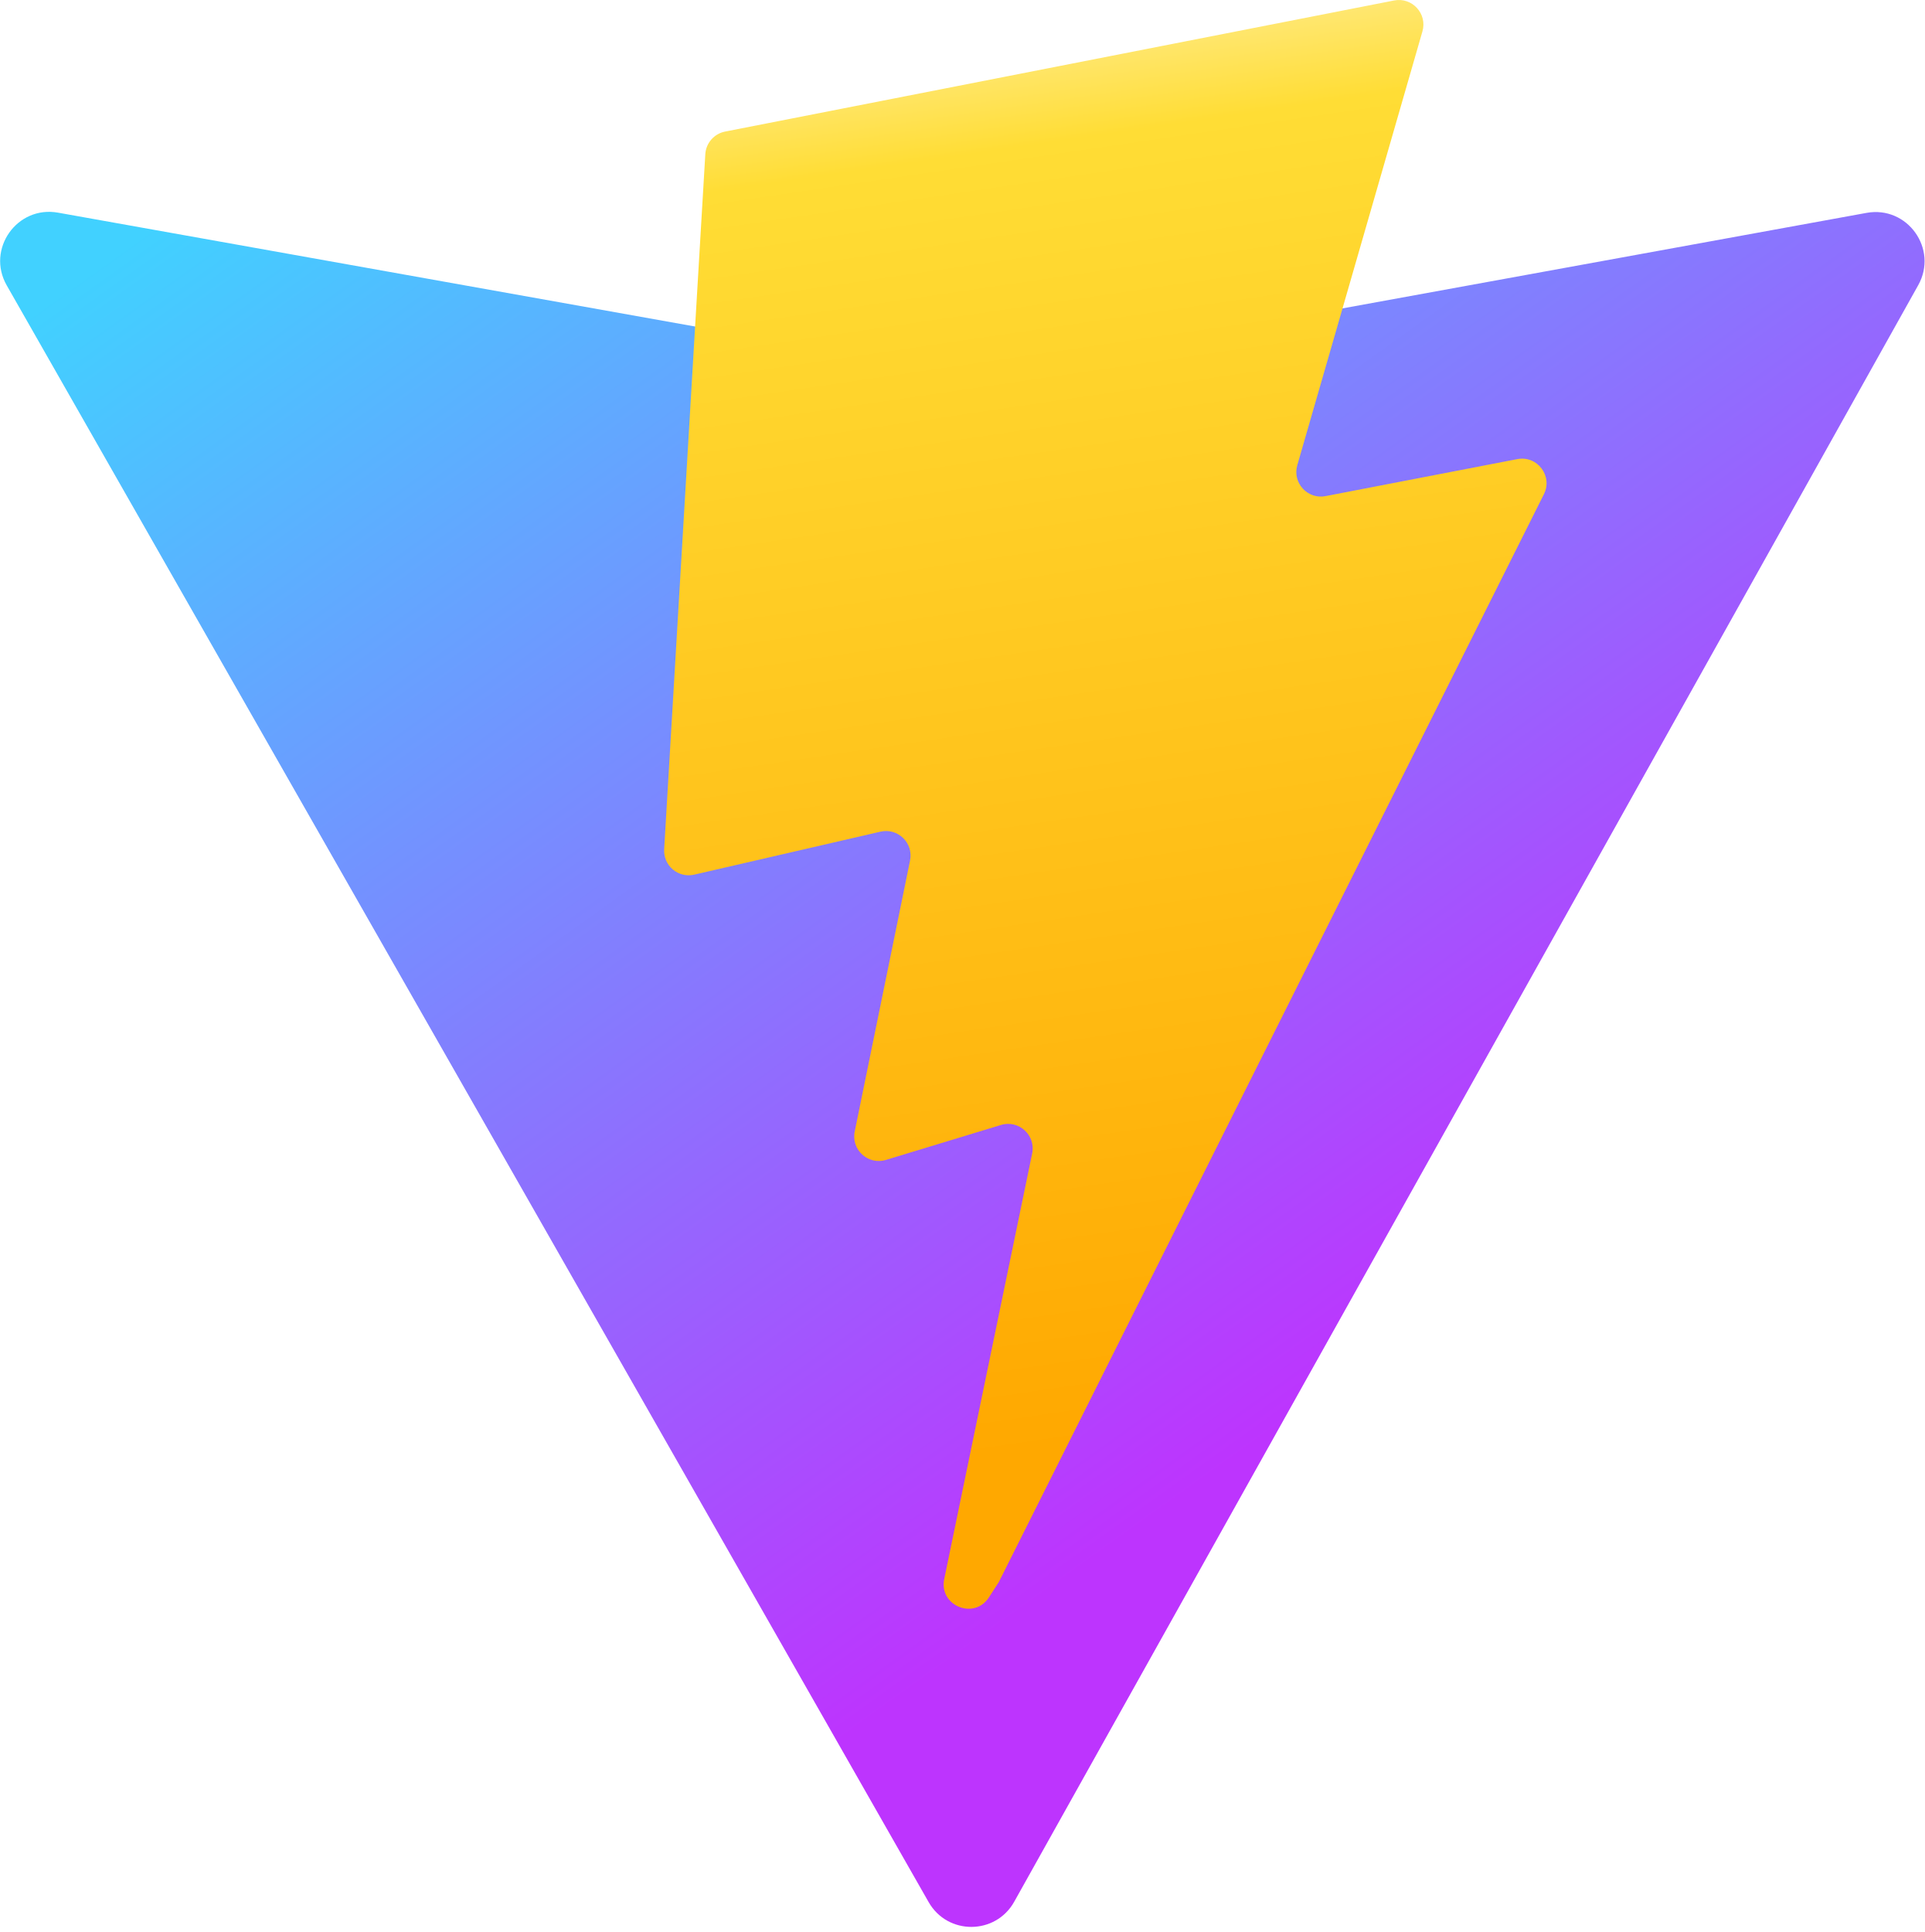
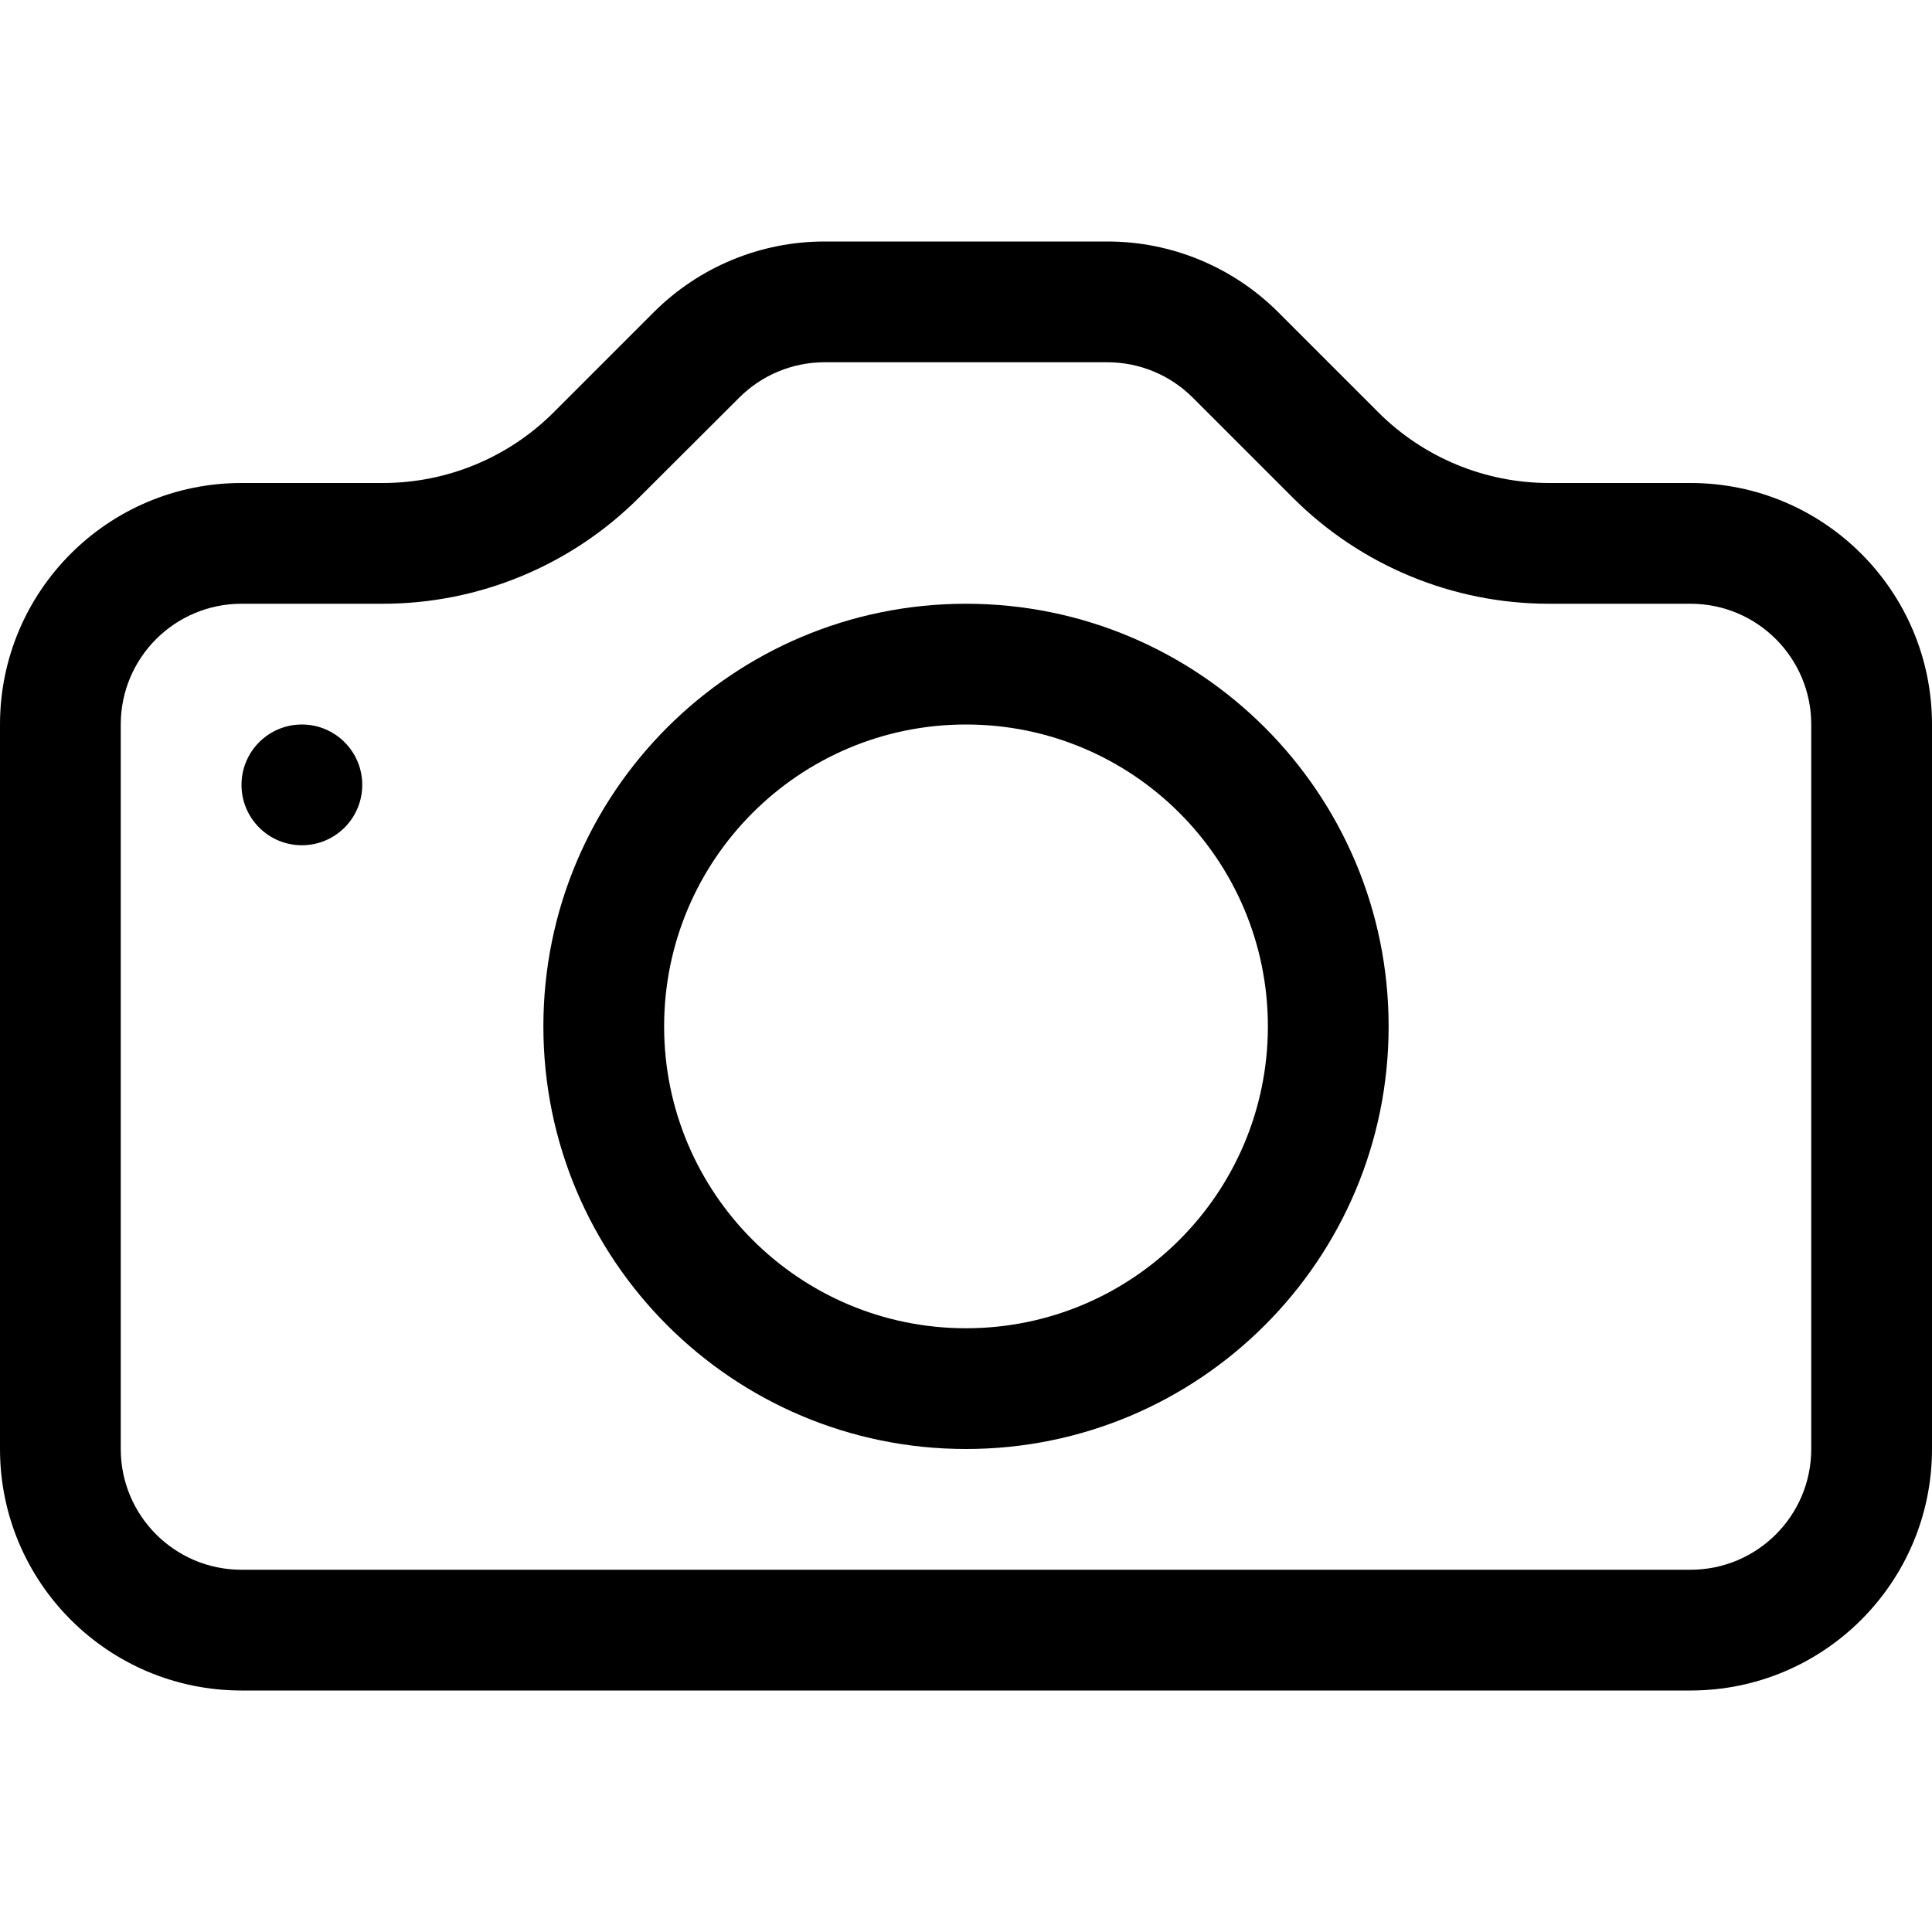
- <svg xmlns="http://www.w3.org/2000/svg" aria-hidden="true" role="img" class="iconify iconify--logos" width="31.88" height="32" preserveAspectRatio="xMidYMid meet" viewBox="0 0 256 257">
-   <defs>
-     <linearGradient id="IconifyId1813088fe1fbc01fb466" x1="-.828%" x2="57.636%" y1="7.652%" y2="78.411%">
-       <stop offset="0%" stop-color="#41D1FF" />
-       <stop offset="100%" stop-color="#BD34FE" />
-     </linearGradient>
-     <linearGradient id="IconifyId1813088fe1fbc01fb467" x1="43.376%" x2="50.316%" y1="2.242%" y2="89.03%">
-       <stop offset="0%" stop-color="#FFEA83" />
-       <stop offset="8.333%" stop-color="#FFDD35" />
-       <stop offset="100%" stop-color="#FFA800" />
-     </linearGradient>
-   </defs>
-   <path fill="url(#IconifyId1813088fe1fbc01fb466)" d="M255.153 37.938L134.897 252.976c-2.483 4.44-8.862 4.466-11.382.048L.875 37.958c-2.746-4.814 1.371-10.646 6.827-9.67l120.385 21.517a6.537 6.537 0 0 0 2.322-.004l117.867-21.483c5.438-.991 9.574 4.796 6.877 9.62Z" />
-   <path fill="url(#IconifyId1813088fe1fbc01fb467)" d="M185.432.063L96.44 17.501a3.268 3.268 0 0 0-2.634 3.014l-5.474 92.456a3.268 3.268 0 0 0 3.997 3.378l24.777-5.718c2.318-.535 4.413 1.507 3.936 3.838l-7.361 36.047c-.495 2.426 1.782 4.5 4.151 3.78l15.304-4.649c2.372-.72 4.652 1.36 4.15 3.788l-11.698 56.621c-.732 3.542 3.979 5.473 5.943 2.437l1.313-2.028l72.516-144.72c1.215-2.423-.88-5.186-3.54-4.672l-25.505 4.922c-2.396.462-4.435-1.77-3.759-4.114l16.646-57.705c.677-2.35-1.37-4.583-3.769-4.113Z" />
+ <svg xmlns="http://www.w3.org/2000/svg" width="16" height="16" fill="currentColor" class="bi bi-camera" viewBox="0 0 16 16">
+   <path d="M15 12a1 1 0 0 1-1 1H2a1 1 0 0 1-1-1V6a1 1 0 0 1 1-1h1.172a3 3 0 0 0 2.12-.879l.83-.828A1 1 0 0 1 6.827 3h2.344a1 1 0 0 1 .707.293l.828.828A3 3 0 0 0 12.828 5H14a1 1 0 0 1 1 1zM2 4a2 2 0 0 0-2 2v6a2 2 0 0 0 2 2h12a2 2 0 0 0 2-2V6a2 2 0 0 0-2-2h-1.172a2 2 0 0 1-1.414-.586l-.828-.828A2 2 0 0 0 9.172 2H6.828a2 2 0 0 0-1.414.586l-.828.828A2 2 0 0 1 3.172 4z" />
+   <path d="M8 11a2.5 2.5 0 1 1 0-5 2.5 2.5 0 0 1 0 5m0 1a3.5 3.5 0 1 0 0-7 3.5 3.5 0 0 0 0 7M3 6.5a.5.5 0 1 1-1 0 .5.5 0 0 1 1 0" />
</svg>
